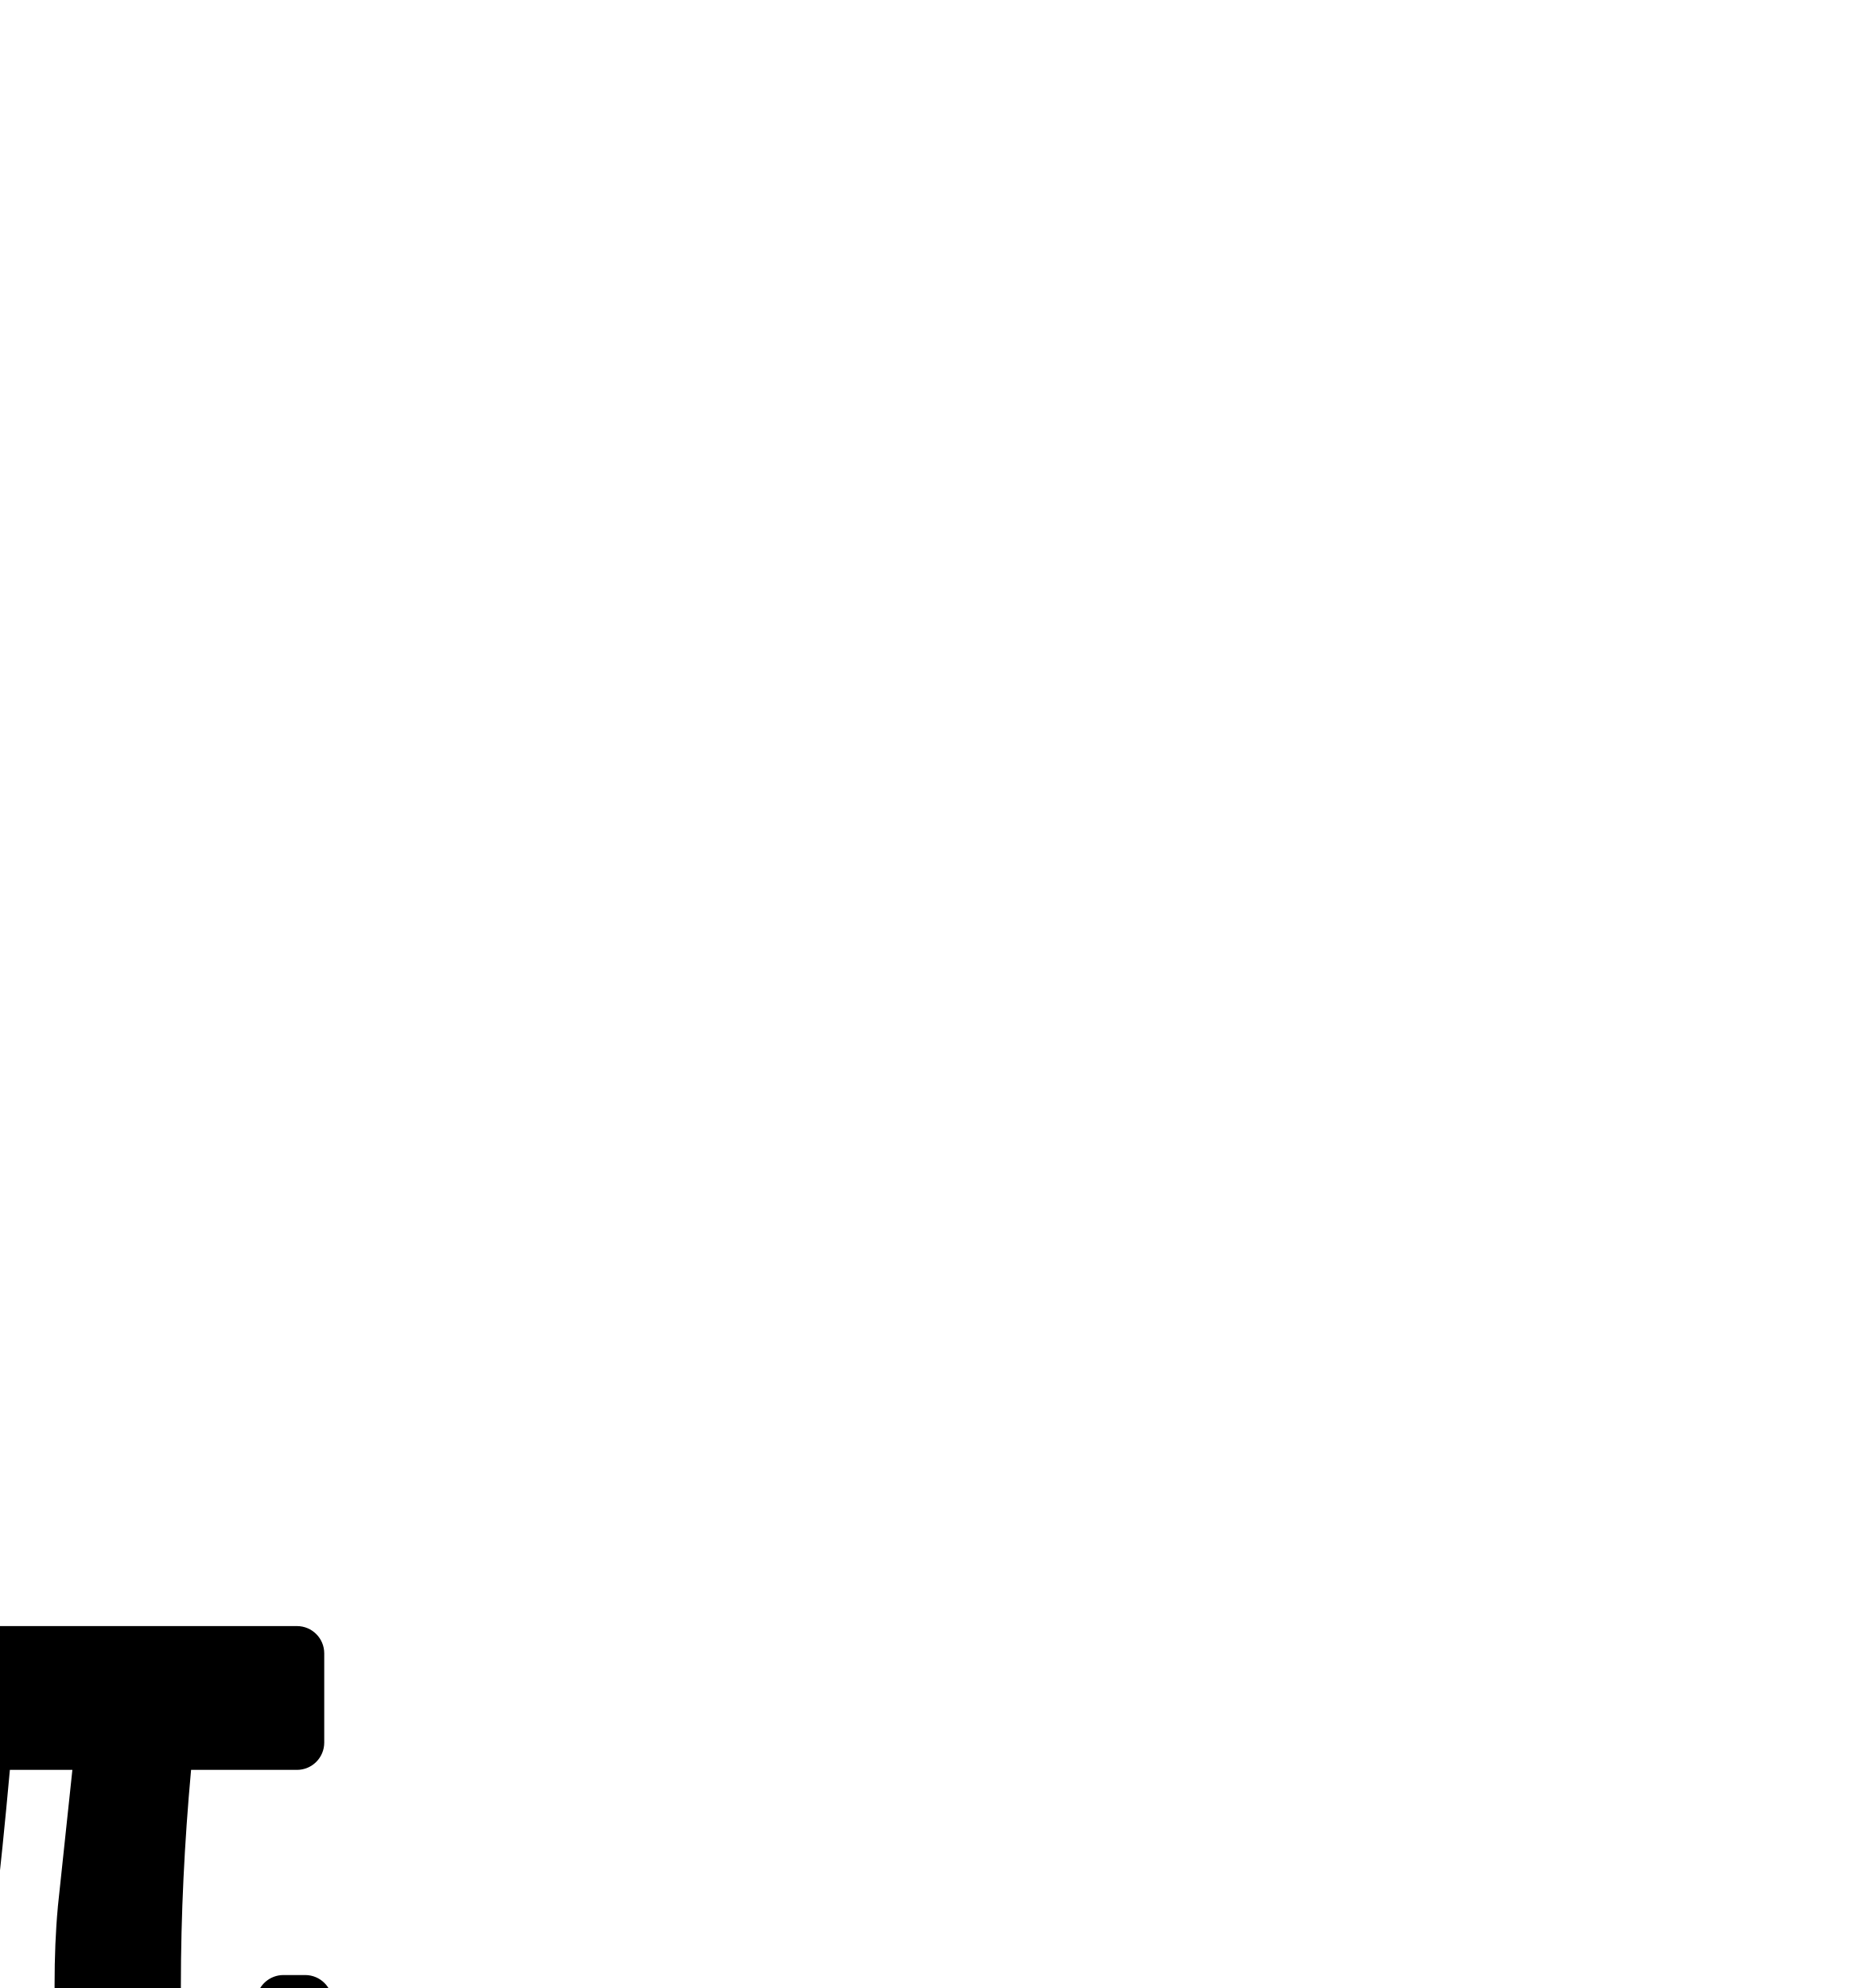
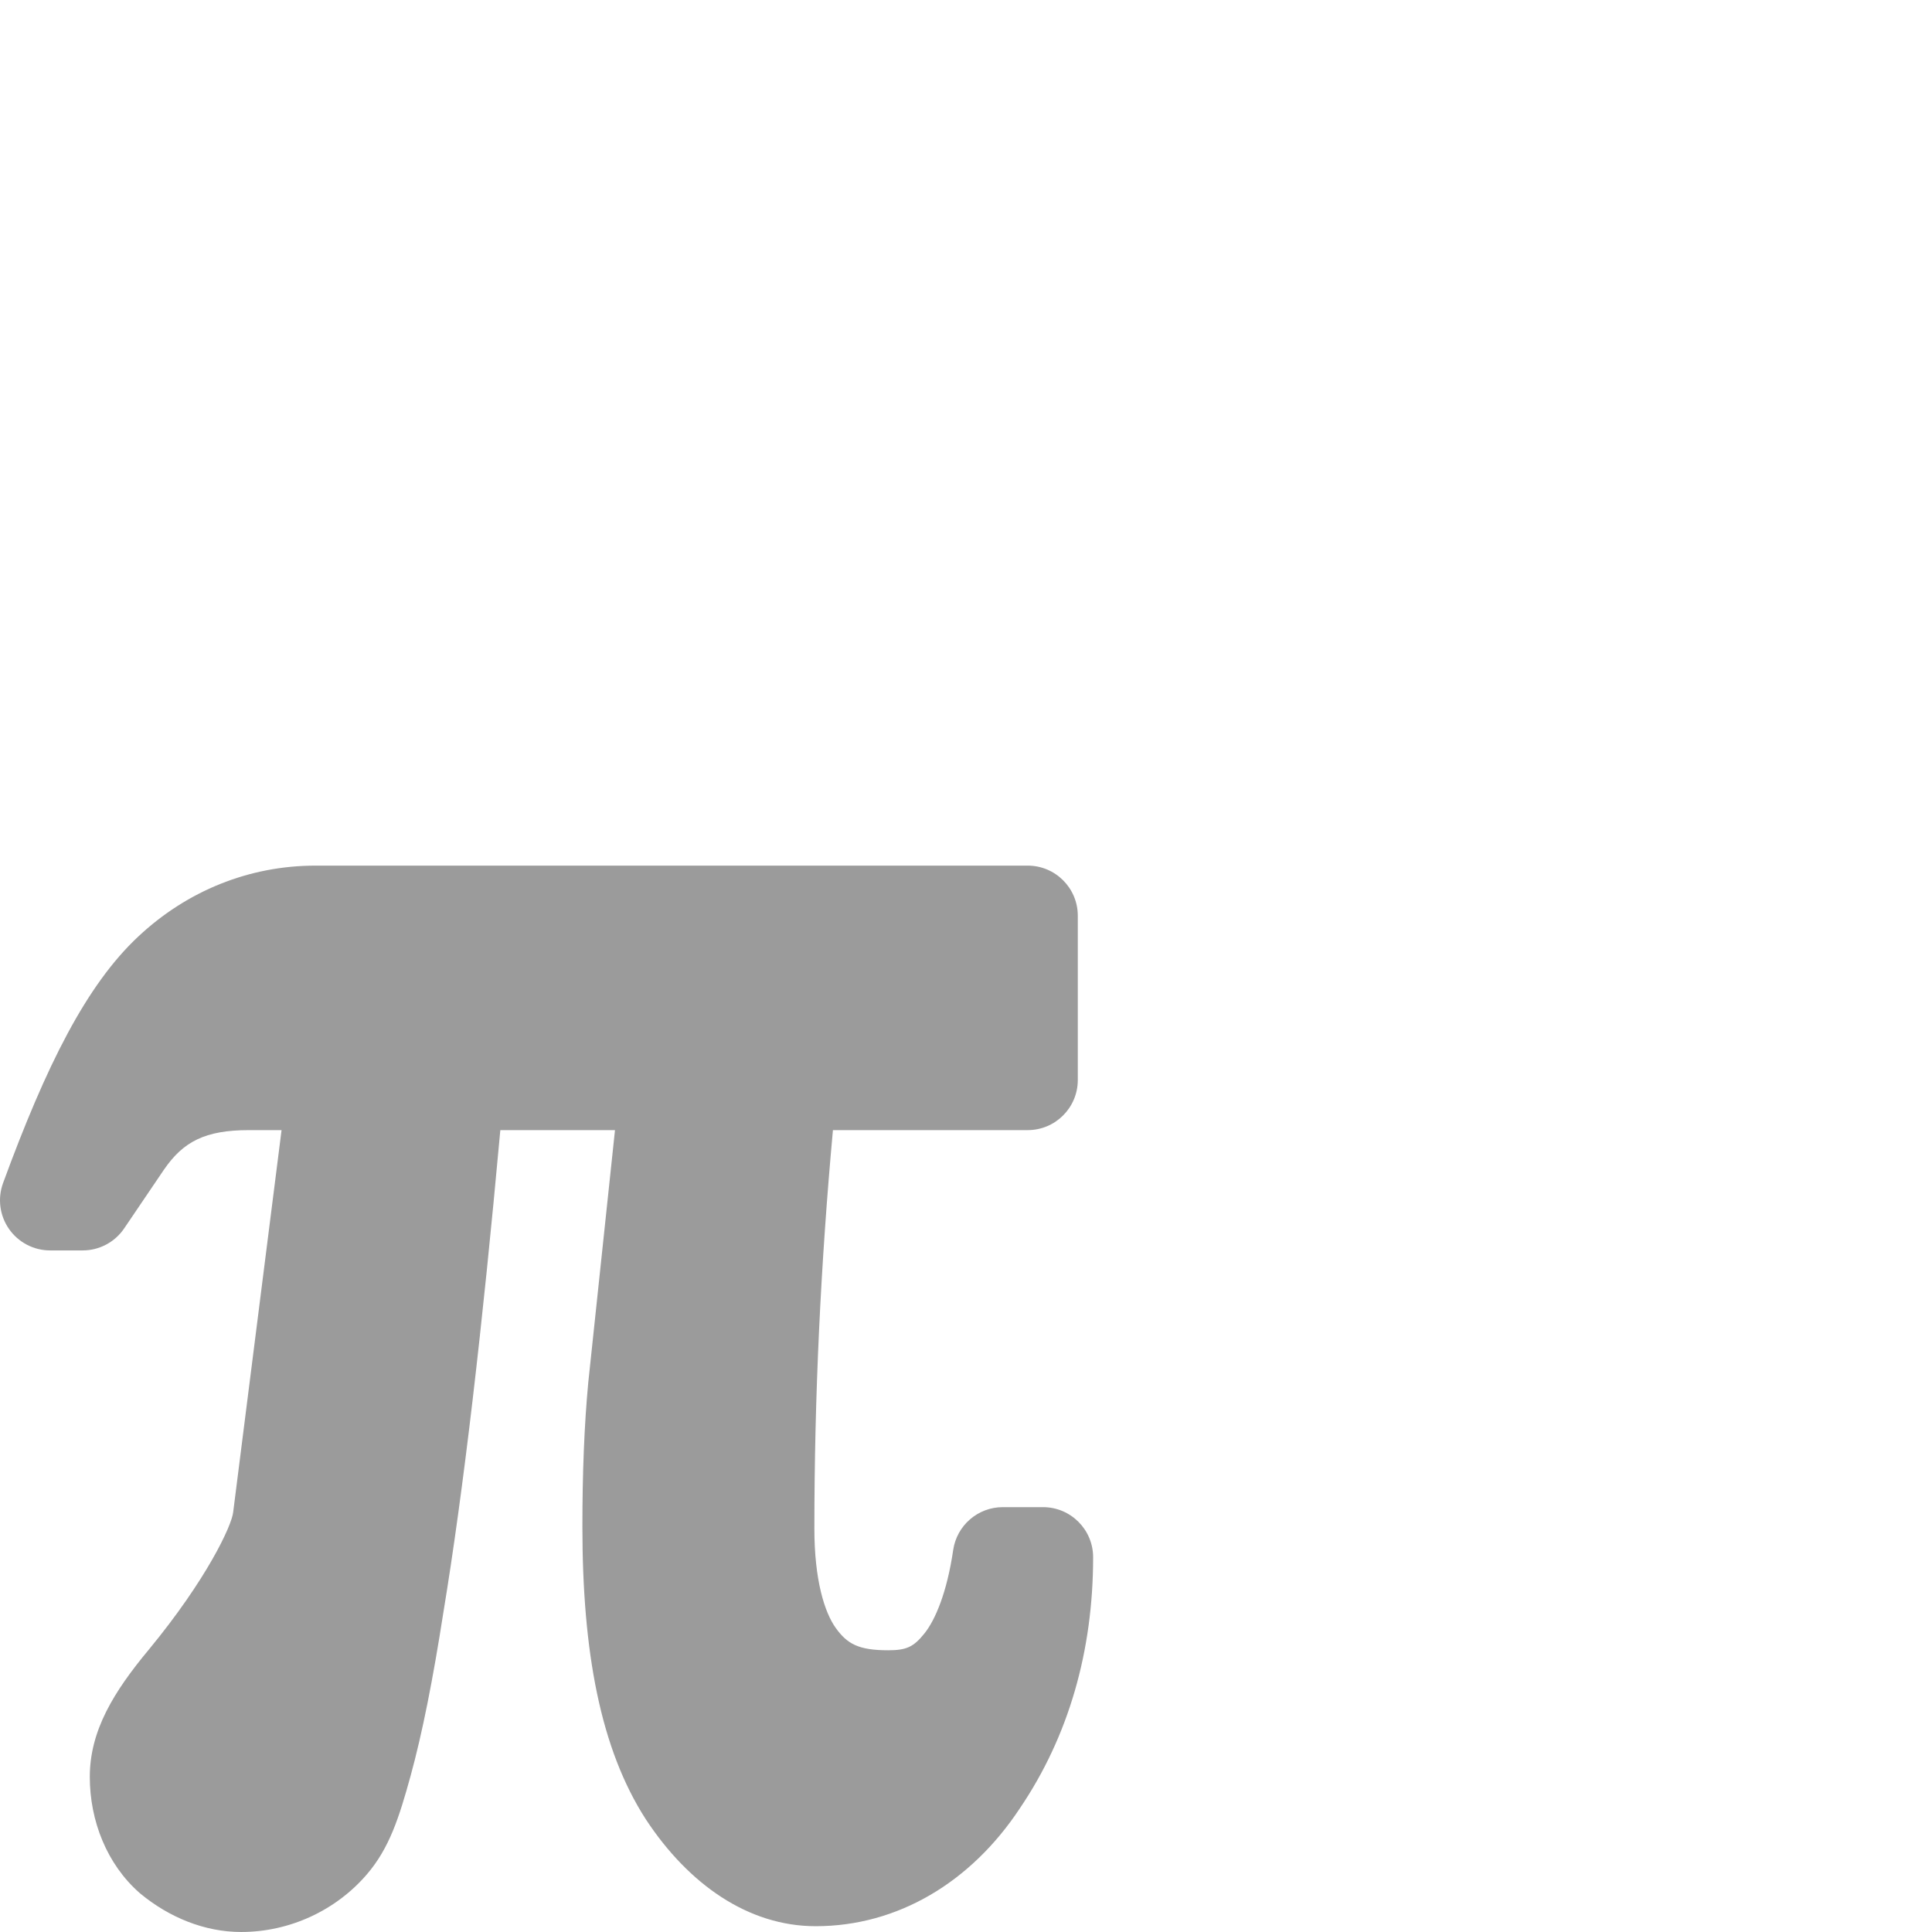
- <svg xmlns="http://www.w3.org/2000/svg" xmlns:xlink="http://www.w3.org/1999/xlink" version="1.1" id="Ebene_2" x="0px" y="0px" width="626.031" height="670.094" viewBox="0 0 626.032 670.094" enable-background="new 0 0 4856 968" xml:space="preserve">
-   <defs id="defs39">
-     <clipPath id="clipPath3109" clipPathUnits="userSpaceOnUse">
-       <path id="path3111" d="m 72,561.389 468,0 L 540,720 72,720 72,561.389 z" />
-     </clipPath>
-   </defs>
-   <g id="layer1" style="display:inline">
-     <path xlink:href="#text3128" style="font-size:97.258px;font-style:normal;font-weight:normal;line-height:125%;letter-spacing:0px;word-spacing:0px;fill:#000000;fill-opacity:1;stroke:none;font-family:Sans" id="path3135" d="m 63.531,468.906 c -12.172,2.3e-4 -23.587,4.554 -32.562,12.969 -9.51,8.896 -16.837,23.637 -24.75,45.219 a 9.193,9.193 0 0 0 8.625,12.344 l 5.969,0 a 9.193,9.193 0 0 0 7.625,-4.031 L 35.719,524.625 c 0.018,-0.026 0.045,-0.037 0.062,-0.062 3.509,-5.067 7.476,-7.187 15.469,-7.188 l 6.031,0 -8.844,69.844 a 9.193,9.193 0 0 0 -0.031,0.219 C 48.148,589.935 43.525,599.822 33,612.594 c -0.01,0.012 -0.021,0.019 -0.031,0.031 -6.471,7.77 -10.844,14.893 -10.844,23.375 -1.33e-4,8.058 3.086,16.005 9.031,21.25 a 9.193,9.193 0 0 0 0.25,0.188 c 5.274,4.344 11.77,7 18.469,7 8.825,3e-5 17.33,-3.875 23.062,-10.562 4.083,-4.764 5.898,-10.31 8.031,-18.094 2.127,-7.761 4.074,-17.629 5.969,-29.812 0.005,-0.035 0.026,-0.058 0.031,-0.094 3.716,-22.537 7.136,-52.498 10.406,-88.5 l 21.062,0 -4.906,46.219 a 9.193,9.193 0 0 0 0,0.125 c -0.734,7.823 -1.094,16.604 -1.094,26.406 -2e-4,22.888 3.279,40.675 11.625,53.625 a 9.193,9.193 0 0 0 0.031,0.094 c 7.786,11.814 18.738,19.531 31.156,19.531 15.039,2e-5 28.419,-8.076 37.344,-21.531 0.025,-0.037 0.069,-0.057 0.094,-0.094 l -0.031,-0.031 c 8.957,-13.225 13.437,-28.856 13.438,-46 a 9.193,9.193 0 0 0 -9.188,-9.188 l -7.344,0 a 9.193,9.193 0 0 0 -9.094,7.844 c -1.142,7.785 -3.277,12.814 -5.25,15.281 -1.973,2.467 -3.28,3.125 -6.656,3.125 -5.467,2e-5 -7.538,-1.173 -9.625,-4.062 -2.087,-2.89 -3.938,-8.851 -3.938,-18.25 -1.9e-4,-24.27 1.201,-48.632 3.438,-73.094 l 35.688,0 a 9.193,9.193 0 0 0 9.188,-9.188 l 0,-30.094 a 9.193,9.193 0 0 0 -9.188,-9.188 l -130.594,0 z" transform="translate(-94.0452,79.19596)" />
+ <svg xmlns="http://www.w3.org/2000/svg" xmlns:xlink="http://www.w3.org/1999/xlink" width="100mm" height="100mm" viewBox="0 0 100 100" id="svg2" version="1.1">
+   <defs id="defs4" />
+   <g id="layer3">
+     <path xlink:href="#text3128" style="font-style:normal;font-weight:normal;font-size:97.258px;line-height:125%;font-family:Sans;letter-spacing:0px;word-spacing:0px;display:inline;fill:#000000;fill-opacity:0.392;stroke:none" id="path3135" d="m 142.719,404.525 c -12.188,2.3e-4 -23.574,4.619 -32.529,13.012 -9.5,8.887 -16.873,23.616 -24.789,45.205 a 9.193,9.193 0 0 0 8.631,12.357 l 5.969,0 a 9.193,9.193 0 0 0 7.611,-4.039 l 7.307,-10.791 c 0.002,-0.003 0.006,-0.005 0.008,-0.008 3.511,-5.102 7.515,-7.224 15.543,-7.225 l 6.008,0 -8.846,69.84 a 9.193,9.193 0 0 0 -0.025,0.209 c -0.259,2.499 -4.901,12.401 -15.447,25.191 -6.469,7.769 -10.852,14.898 -10.852,23.379 -1.3e-4,8.089 3.153,16.007 9.08,21.236 a 9.193,9.193 0 0 0 0.238,0.203 c 5.256,4.328 11.739,7.004 18.438,7.004 8.855,3e-5 17.353,-3.913 23.072,-10.586 4.077,-4.756 5.88,-10.3 8.014,-18.076 2.132,-7.769 4.094,-17.654 5.992,-29.871 3.717,-22.531 7.181,-52.512 10.457,-88.529 l 21.029,0 -4.893,46.213 a 9.193,9.193 0 0 0 -0.012,0.111 c -0.736,7.849 -1.072,16.638 -1.072,26.42 -2e-4,22.888 3.277,40.687 11.623,53.637 a 9.193,9.193 0 0 0 0.051,0.078 c 7.779,11.803 18.695,19.541 31.113,19.541 15.055,2e-5 28.473,-8.073 37.404,-21.562 8.993,-13.242 13.476,-28.92 13.477,-46.1 a 9.193,9.193 0 0 0 -9.193,-9.193 l -7.375,0 a 9.193,9.193 0 0 0 -9.096,7.859 c -1.142,7.785 -3.282,12.814 -5.256,15.281 -1.973,2.467 -3.272,3.109 -6.648,3.109 -5.467,2e-5 -7.526,-1.171 -9.613,-4.061 -2.087,-2.89 -3.943,-8.847 -3.943,-18.246 -1.9e-4,-24.265 1.169,-48.631 3.404,-73.088 l 35.715,0 a 9.193,9.193 0 0 0 9.193,-9.193 l 0,-30.125 a 9.193,9.193 0 0 0 -9.193,-9.193 l -130.594,0 z" transform="matrix(0.2822231,0,0,0.2822231,-23.94345,-69.36198)" />
  </g>
-   <g id="layer2" style="display:inline" />
-   <g id="layer3" style="display:inline" />
+   <g id="layer2" />
+   <g id="layer4" />
</svg>
